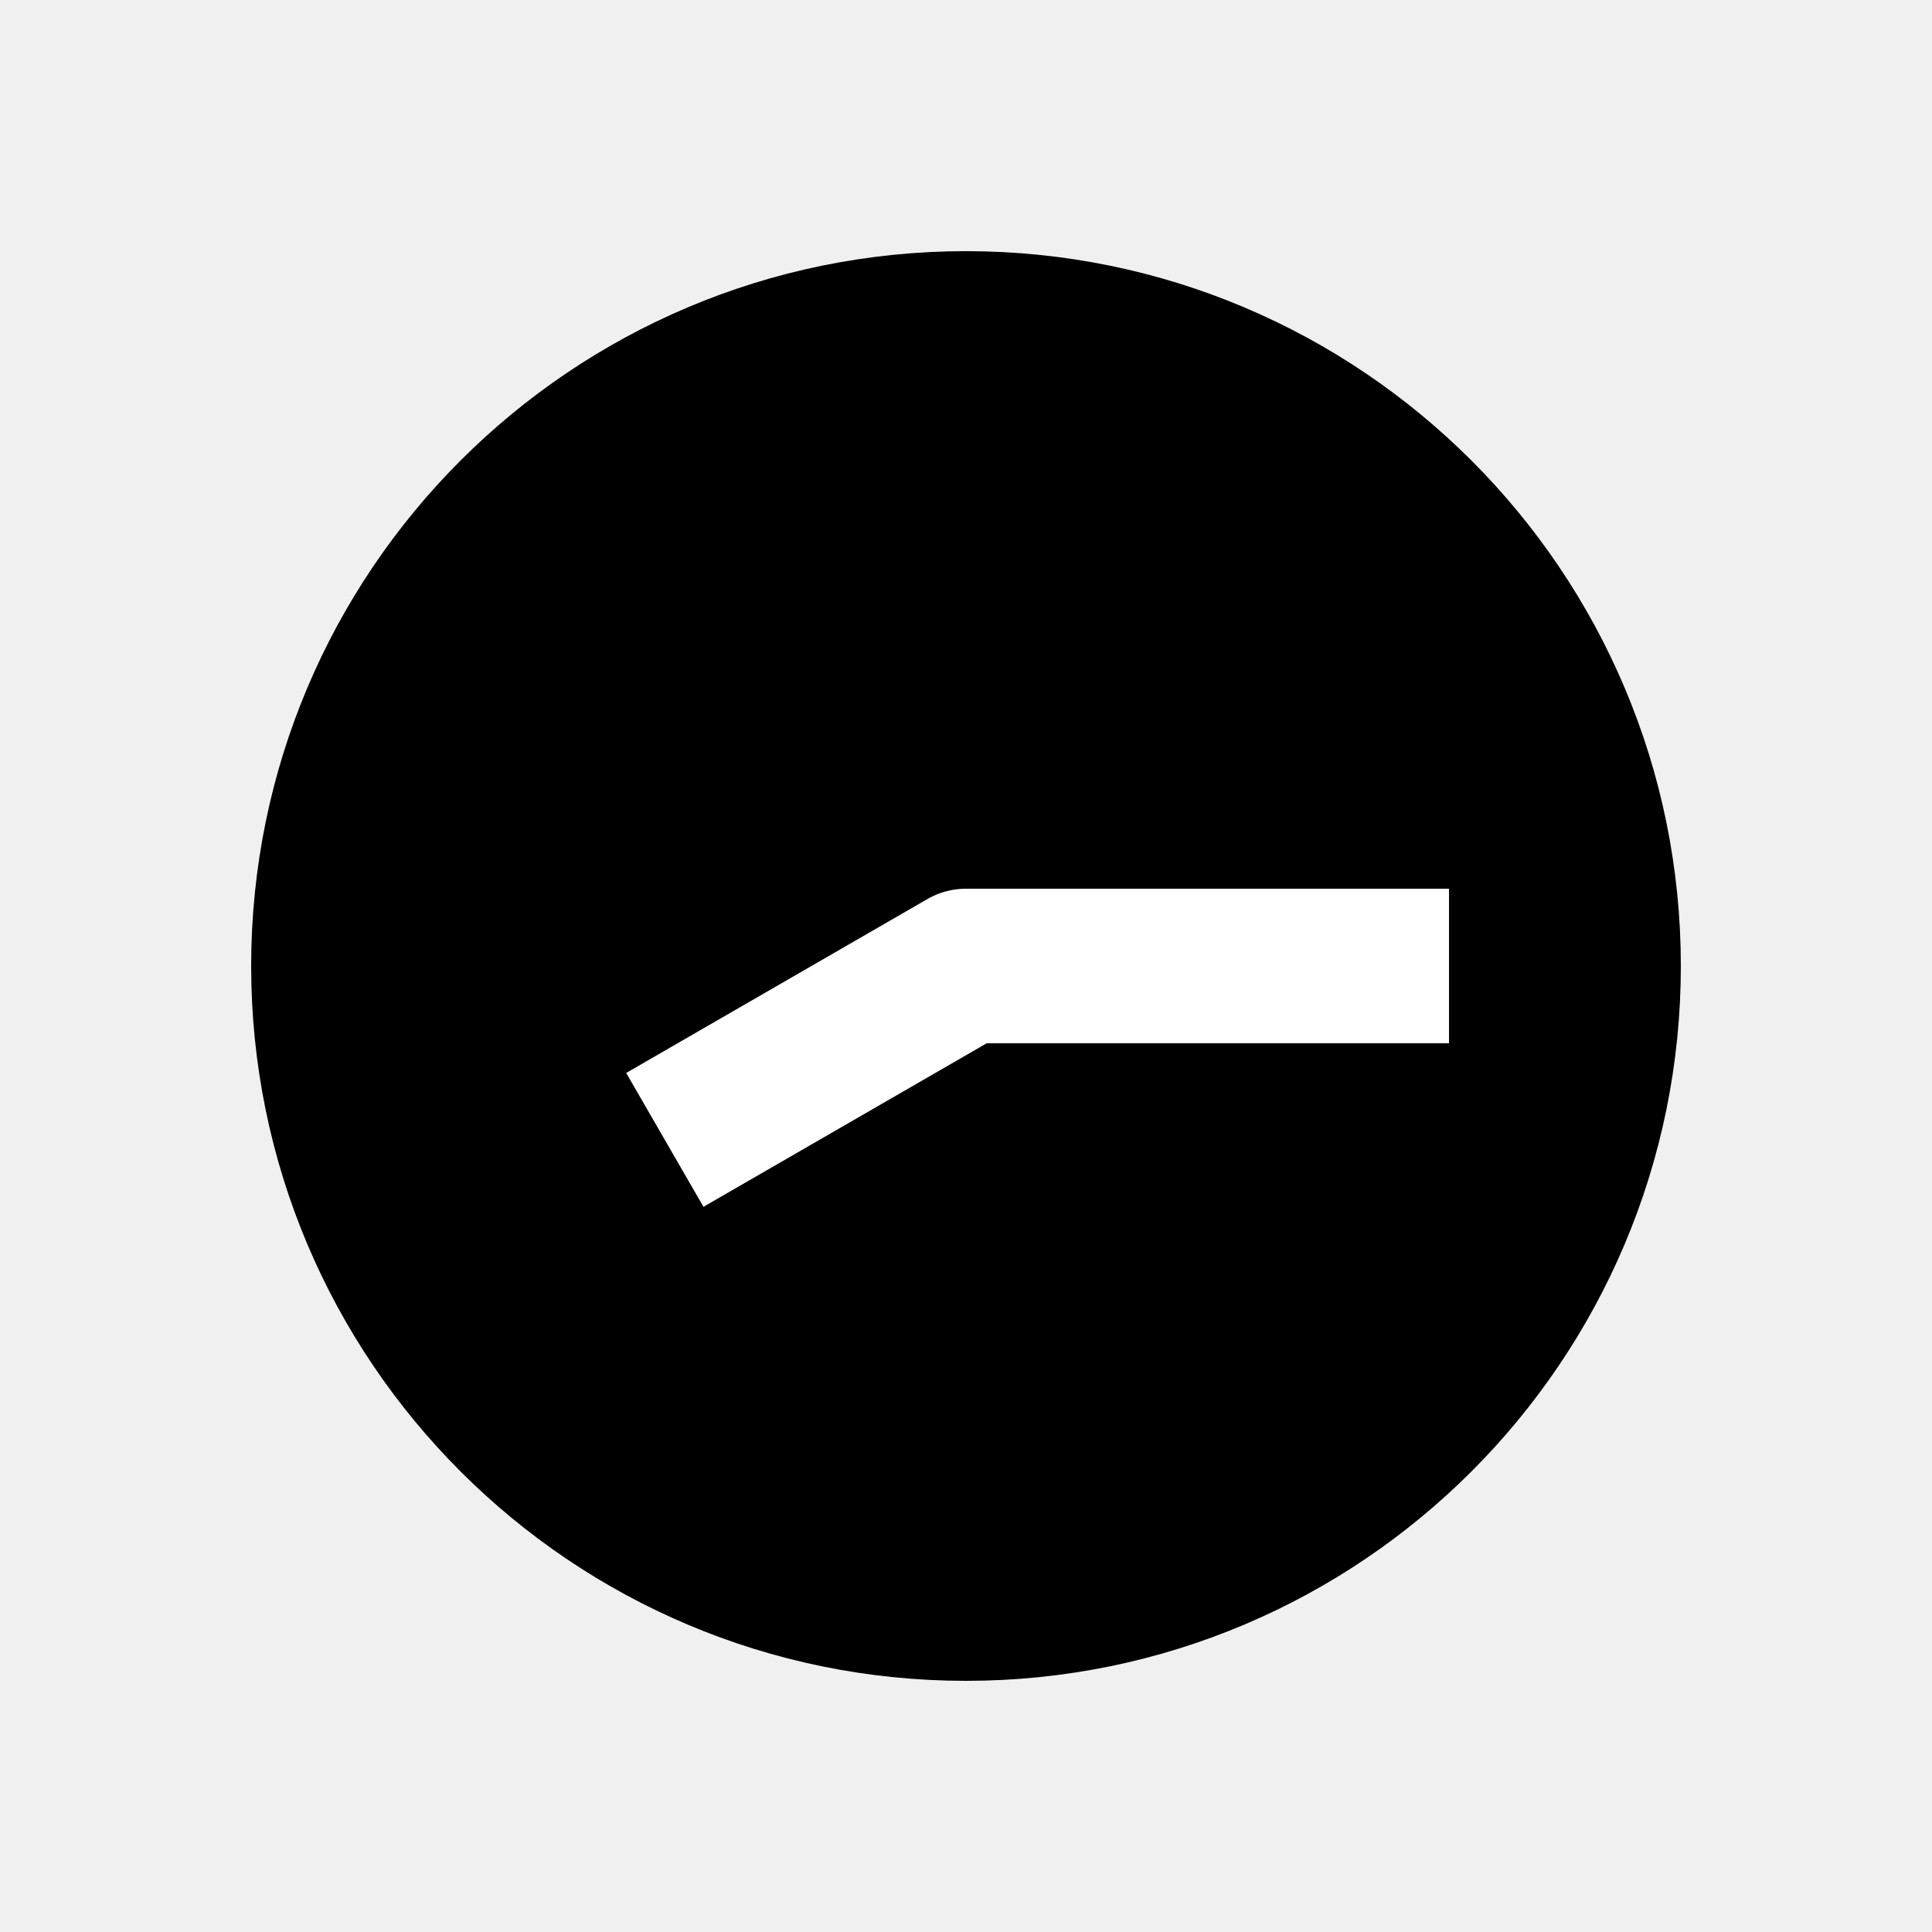
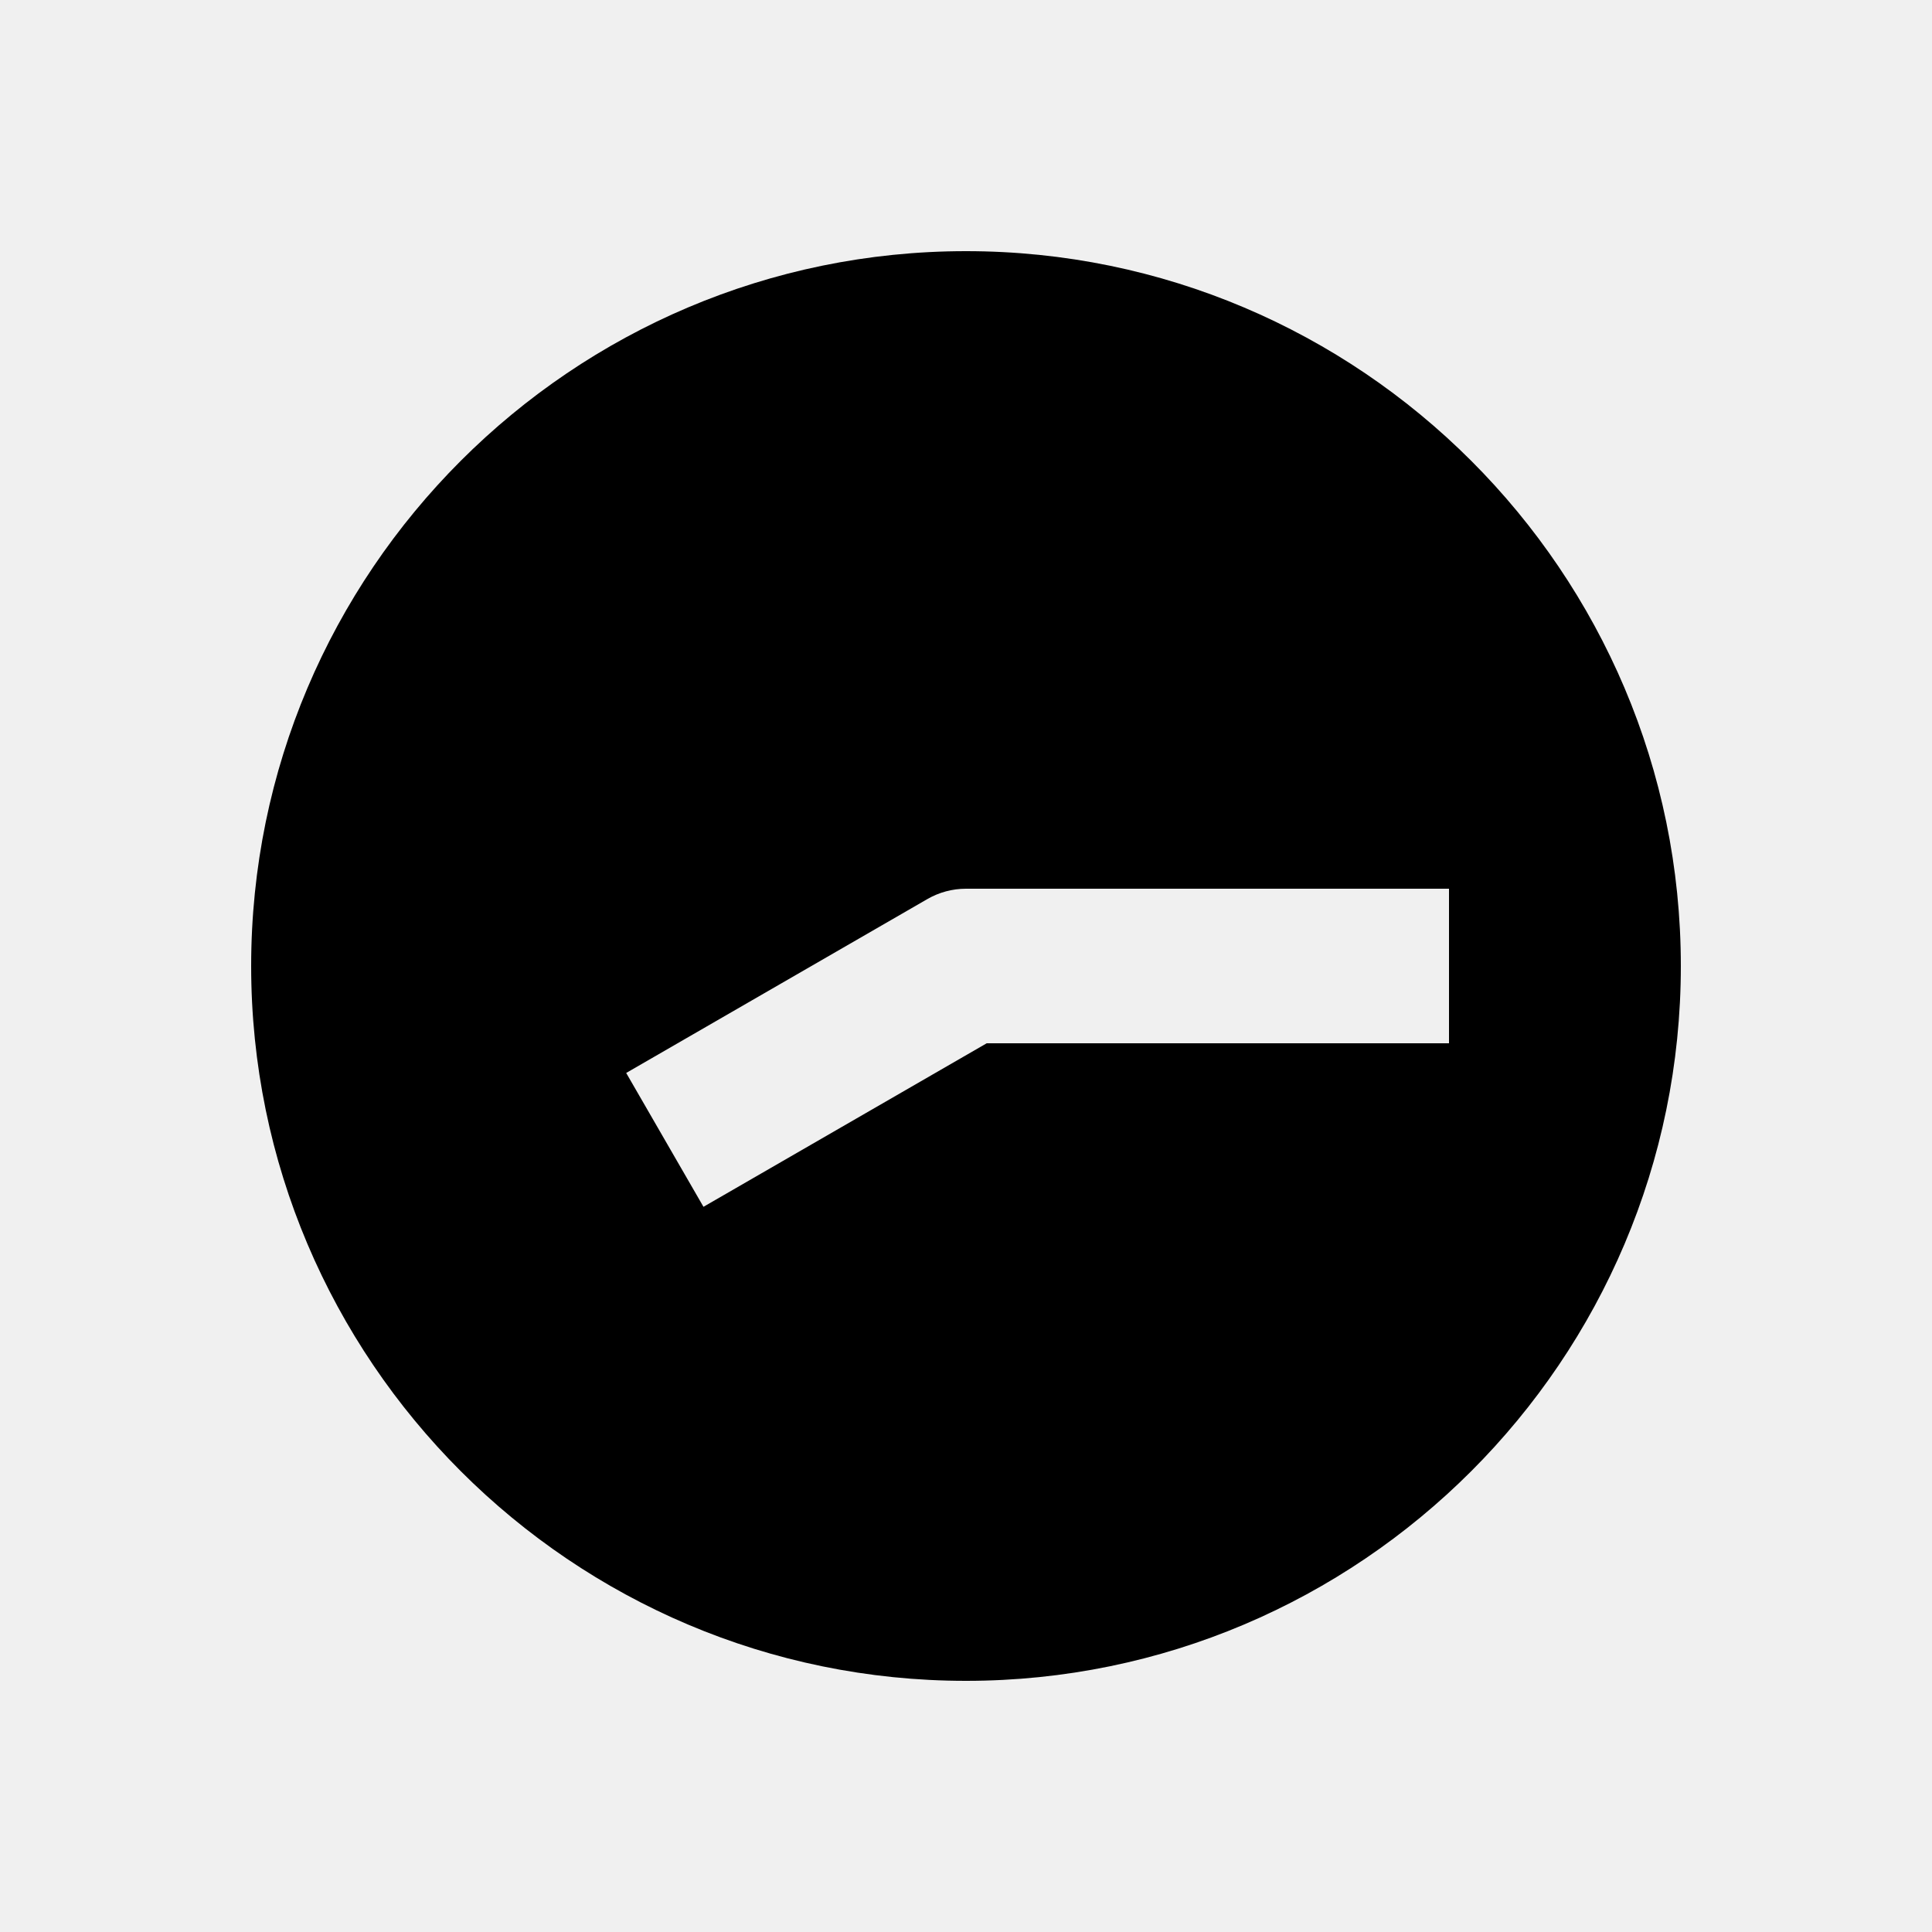
<svg xmlns="http://www.w3.org/2000/svg" height="1000" width="1000" version="1.1" id="h00m00" viewBox="0 0 1000 1000">
-   <g id="container">
-     <circle style="fill:#000000;stroke:#000000;stroke-width:60" id="frame" cx="500" cy="500" r="340" />
-     <g transform="translate(500,500) rotate(270)">
-       <path id="clock_08_15" style="fill:none; stroke:#FFF; stroke-width:80; stroke-linecap:square; stroke-linejoin:round" d="M -70.000,-121.244 L 0,0 l 0.000,210.000" />
-     </g>
-   </g>
+   <defs id="defs10" />
+   <path id="path14" style="color:#000000;fill:#000000;stroke-width:60;-inkscape-stroke:none" d="M 500 130 C 296.011 130 130 296.011 130 500 C 130 703.989 296.011 870 500 870 C 703.989 870 870 703.989 870 500 C 870 296.011 703.989 130 500 130 z M 500 460 L 710 460 L 750 460 L 750 540 L 710 540 L 510.719 540 L 398.756 604.641 L 364.115 624.641 L 324.115 555.359 L 358.756 535.359 L 480 465.359 A 40.004 40.004 0 0 1 500 460 z " />
</svg>
